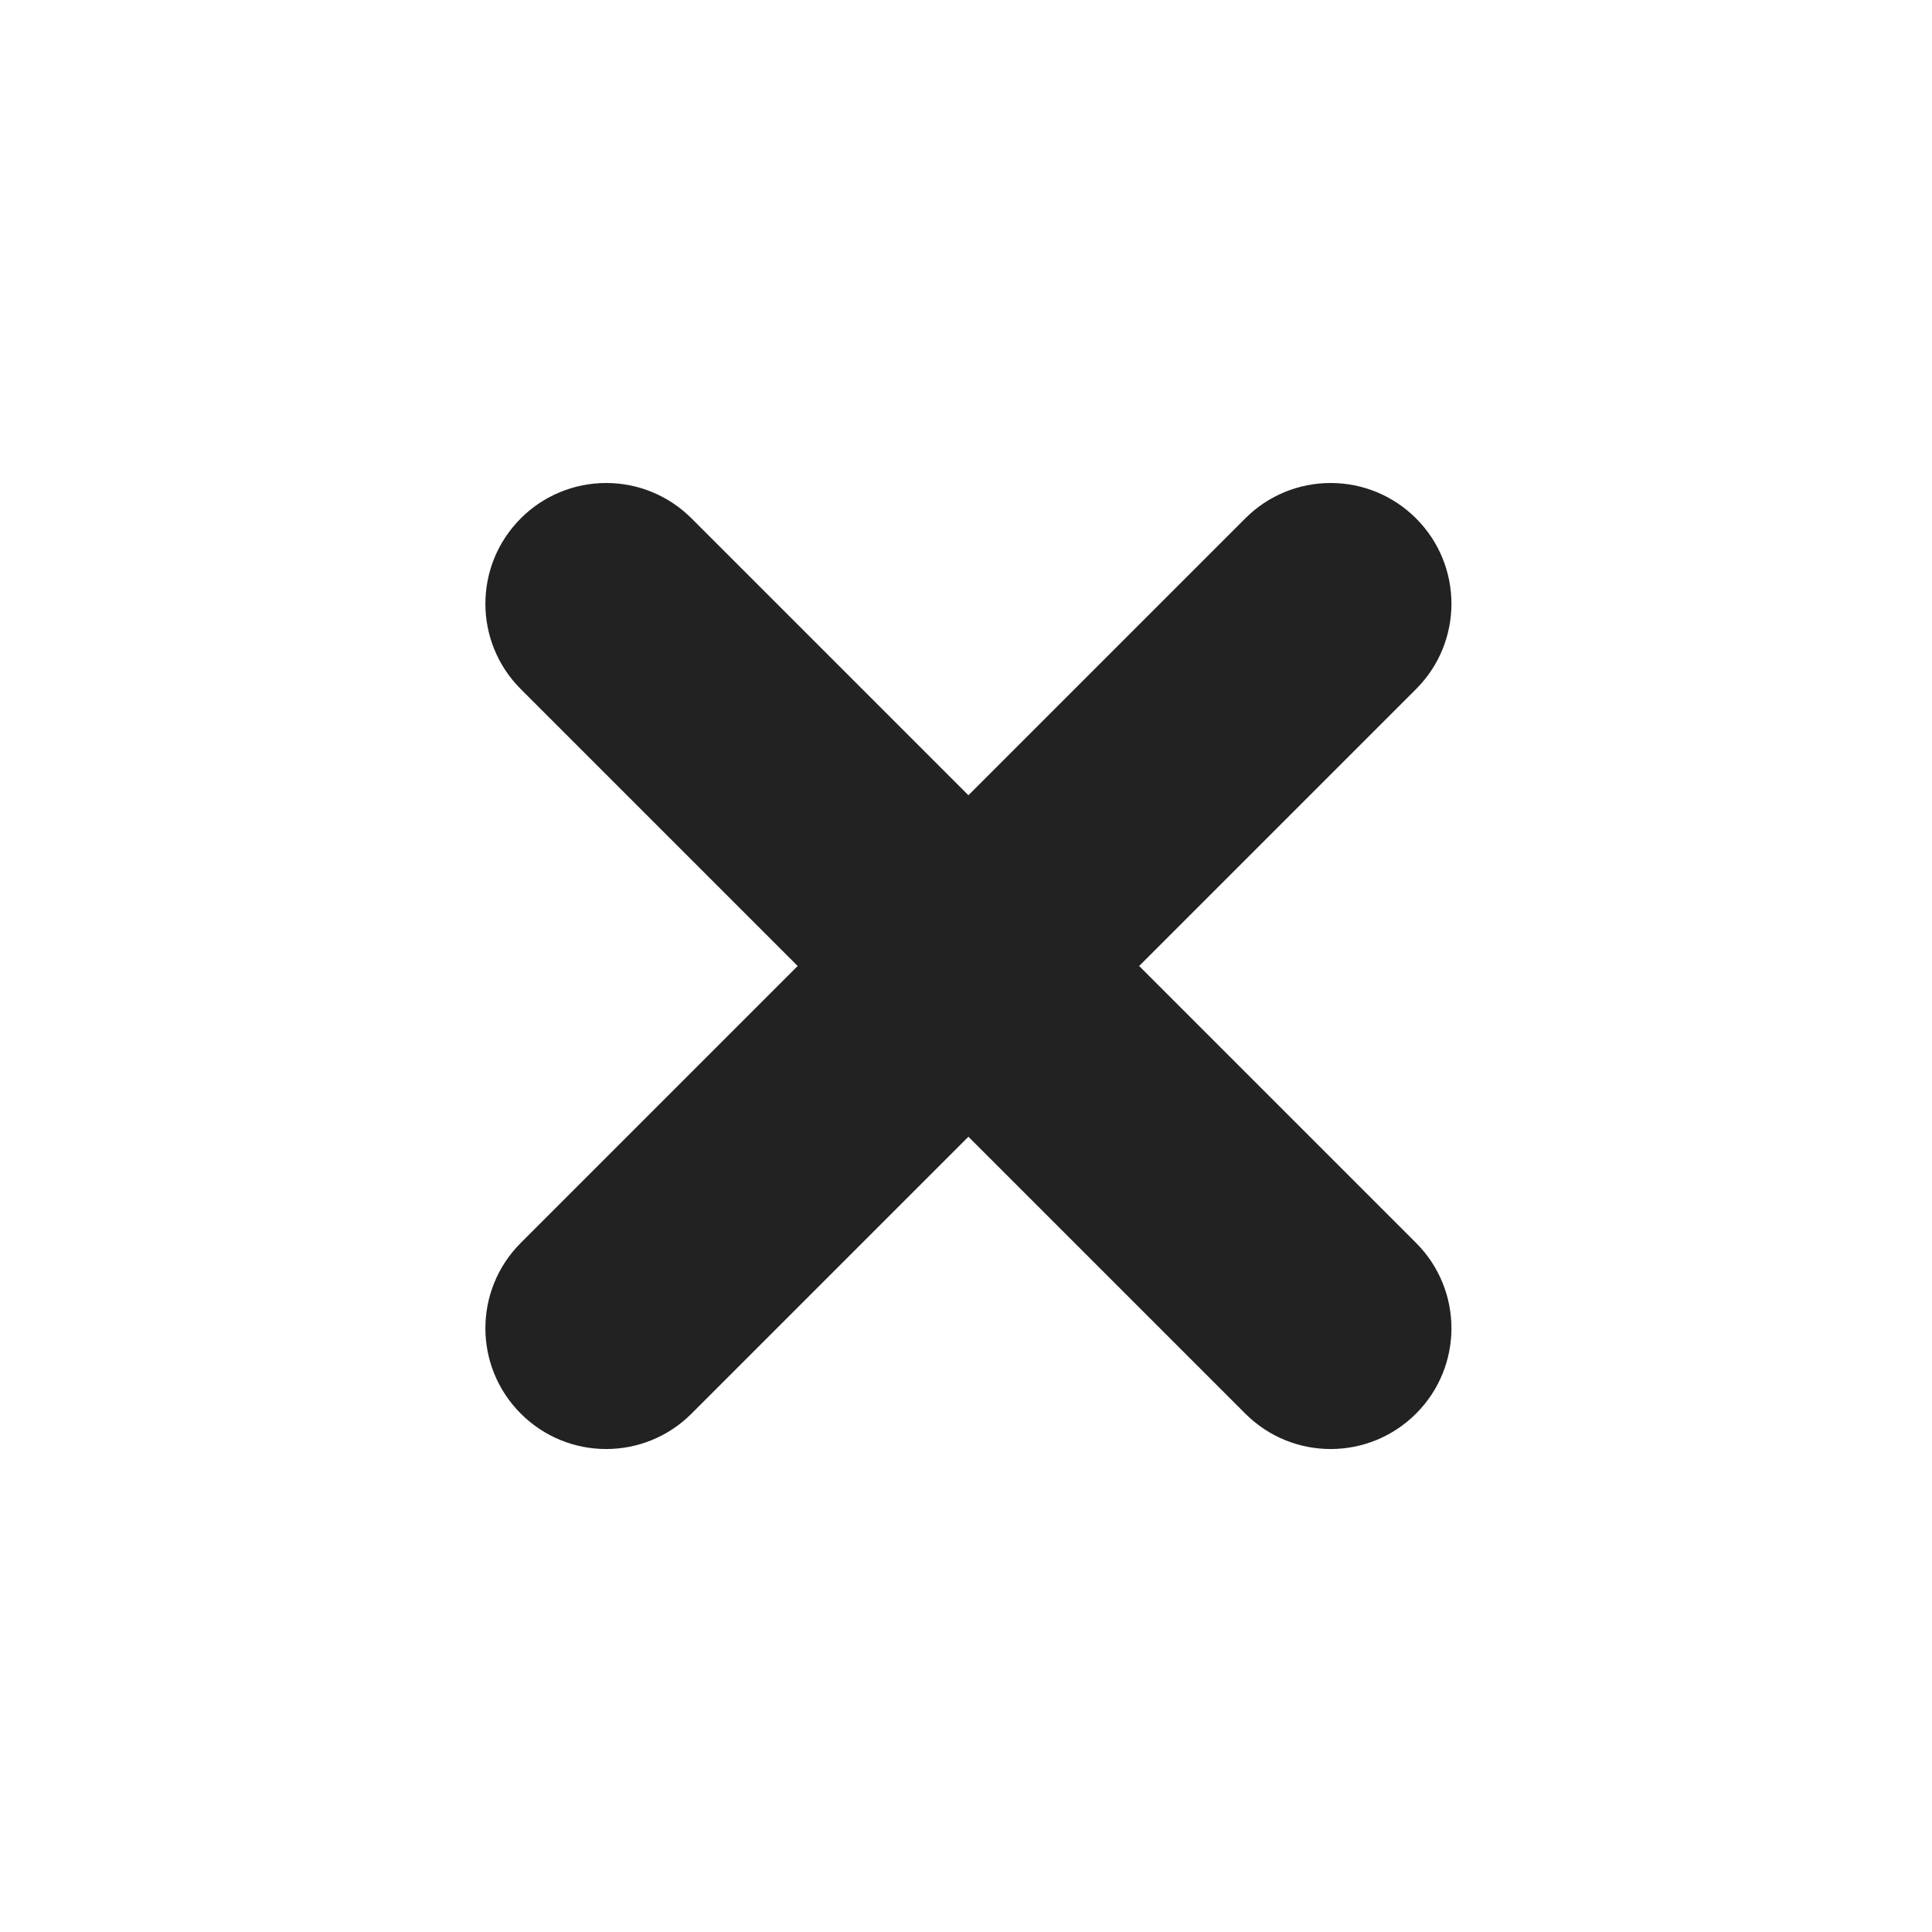
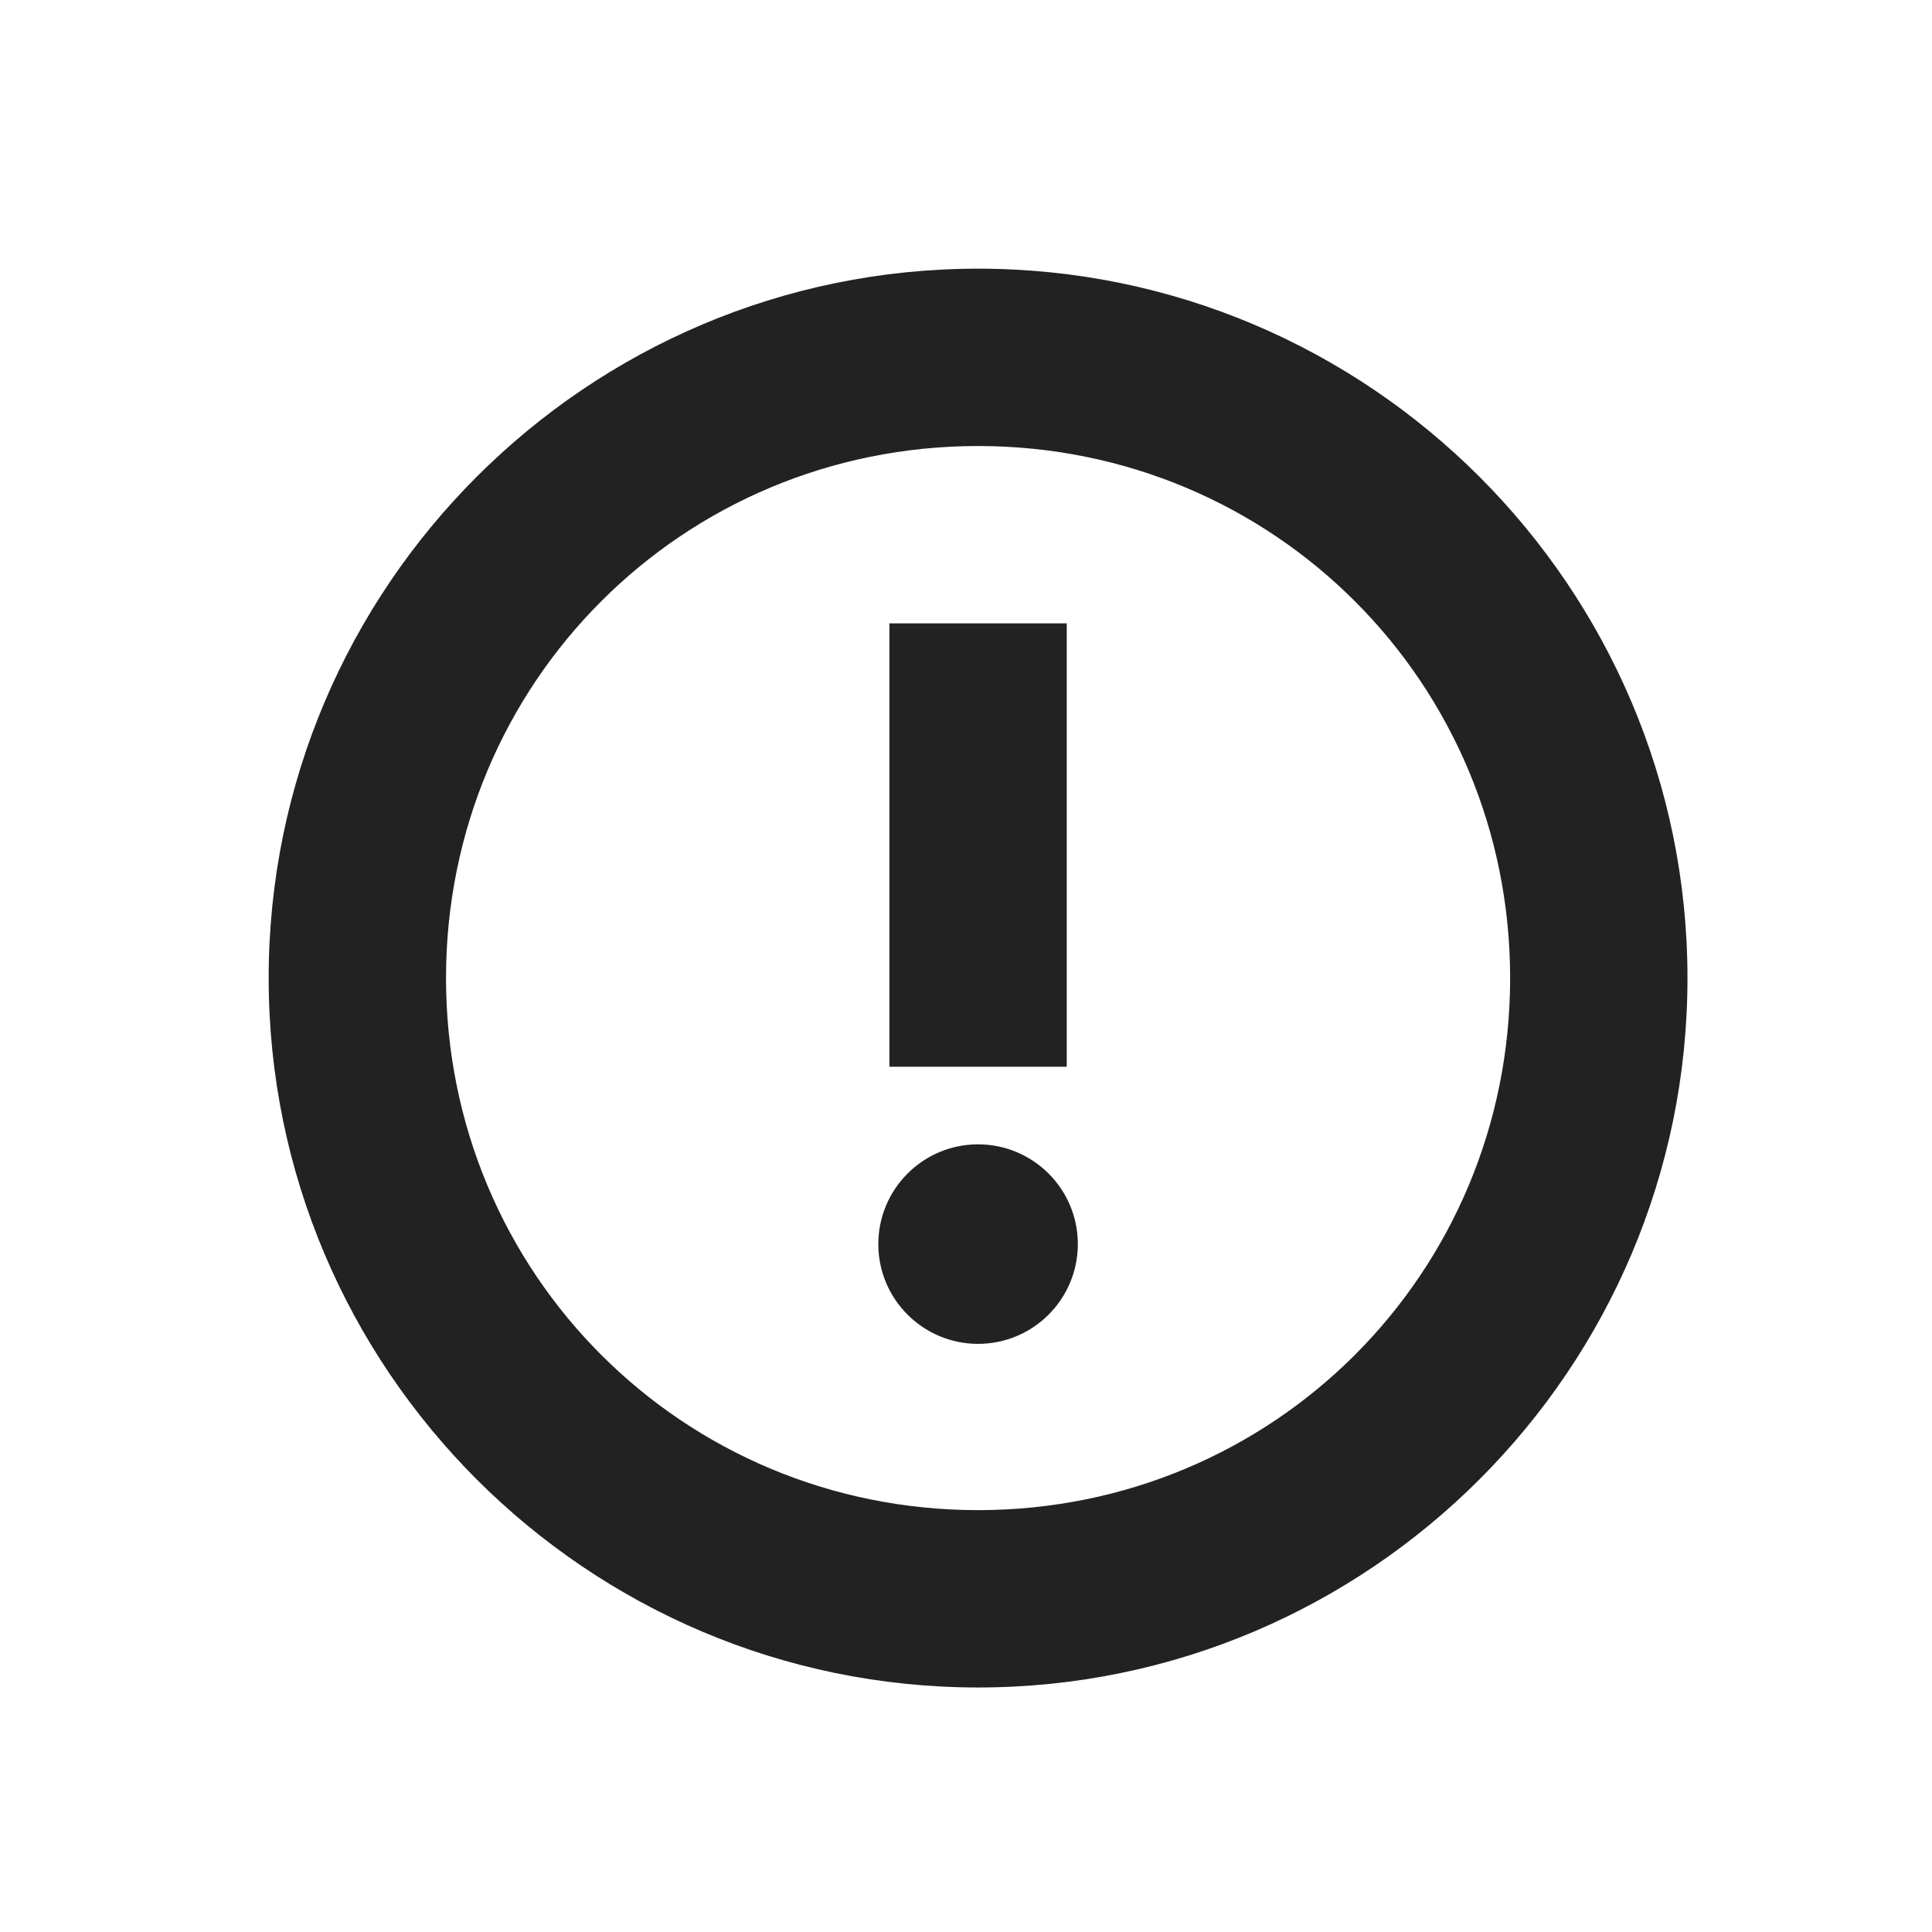
- <svg xmlns="http://www.w3.org/2000/svg" height="16px" viewBox="0 0 16 16" width="16px">
-   <path d="m 5.02 4 c -0.266 0 -0.52 0.105 -0.707 0.293 c -0.391 0.391 -0.391 1.023 0 1.414 l 2.293 2.293 l -2.293 2.293 c -0.391 0.391 -0.391 1.023 0 1.414 s 1.023 0.391 1.414 0 l 2.293 -2.293 l 2.293 2.293 c 0.391 0.391 1.023 0.391 1.414 0 c 0.391 -0.391 0.391 -1.023 0 -1.414 l -2.293 -2.293 l 2.293 -2.293 c 0.391 -0.391 0.391 -1.023 0 -1.414 c -0.188 -0.188 -0.441 -0.293 -0.707 -0.293 s -0.52 0.105 -0.707 0.293 l -2.293 2.293 l -2.293 -2.293 c -0.188 -0.188 -0.441 -0.293 -0.707 -0.293 z m 0 0" fill="#222222" />
+ <svg xmlns="http://www.w3.org/2000/svg" height="16px" viewBox="0 0 16 16" width="16px" version="1.1" id="svg2">
+   <defs id="defs2" />
+   <g fill="#222222" id="g2" transform="matrix(0.734375,0,0,0.734375,2.225,2.225)">
+     <path d="M 8,0 C 3.59,0 0,3.59 0,8 c 0,4.41 3.59,8 8,8 4.41,0 8,-3.59 8,-8 C 16,3.59 12.41,0 8,0 Z m 0,2 c 3.332,0 6,2.668 6,6 0,3.332 -2.668,6 -6,6 C 4.668,14 2,11.332 2,8 2,4.668 4.668,2 8,2 Z m 0,7.875 c -0.621,0 -1.125,0.504 -1.125,1.125 0,0.621 0.504,1.125 1.125,1.125 0.621,0 1.125,-0.504 1.125,-1.125 C 9.125,10.379 8.621,9.875 8,9.875 Z m 0,0" id="path1" />
+     <path d="M 7,4 H 9 V 9 H 7 Z m 0,0" id="path2" />
+   </g>
</svg>
